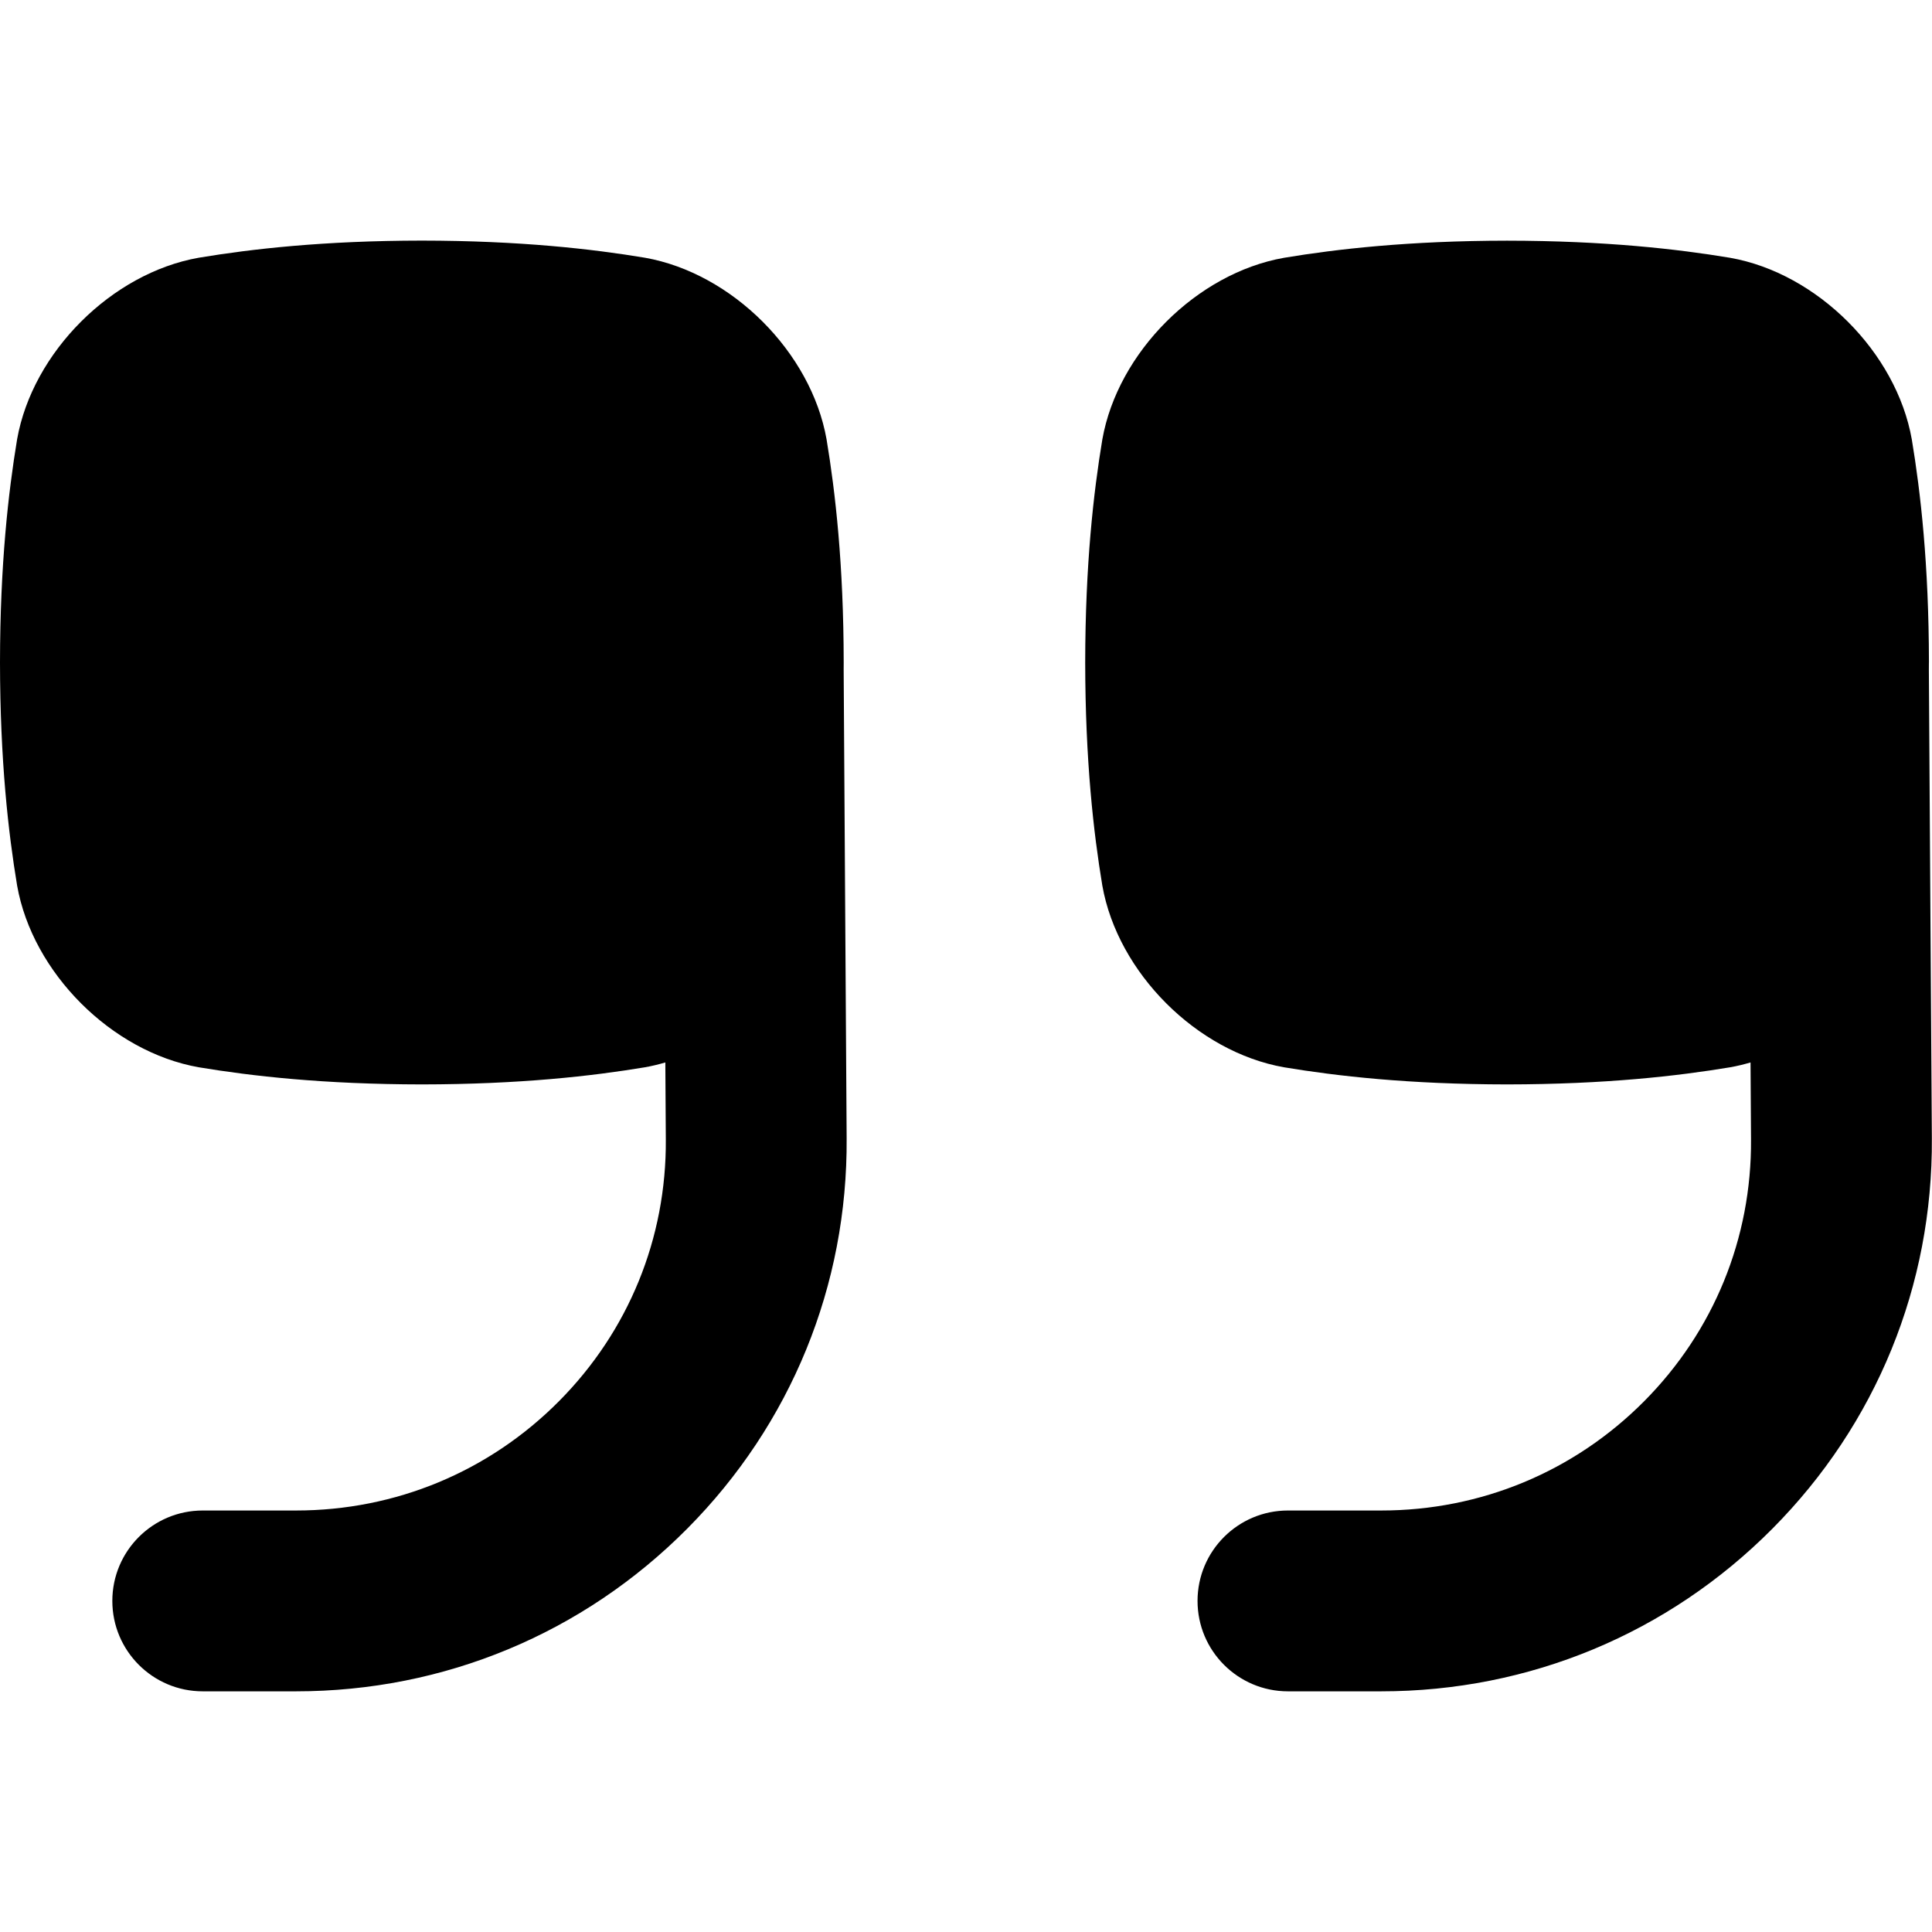
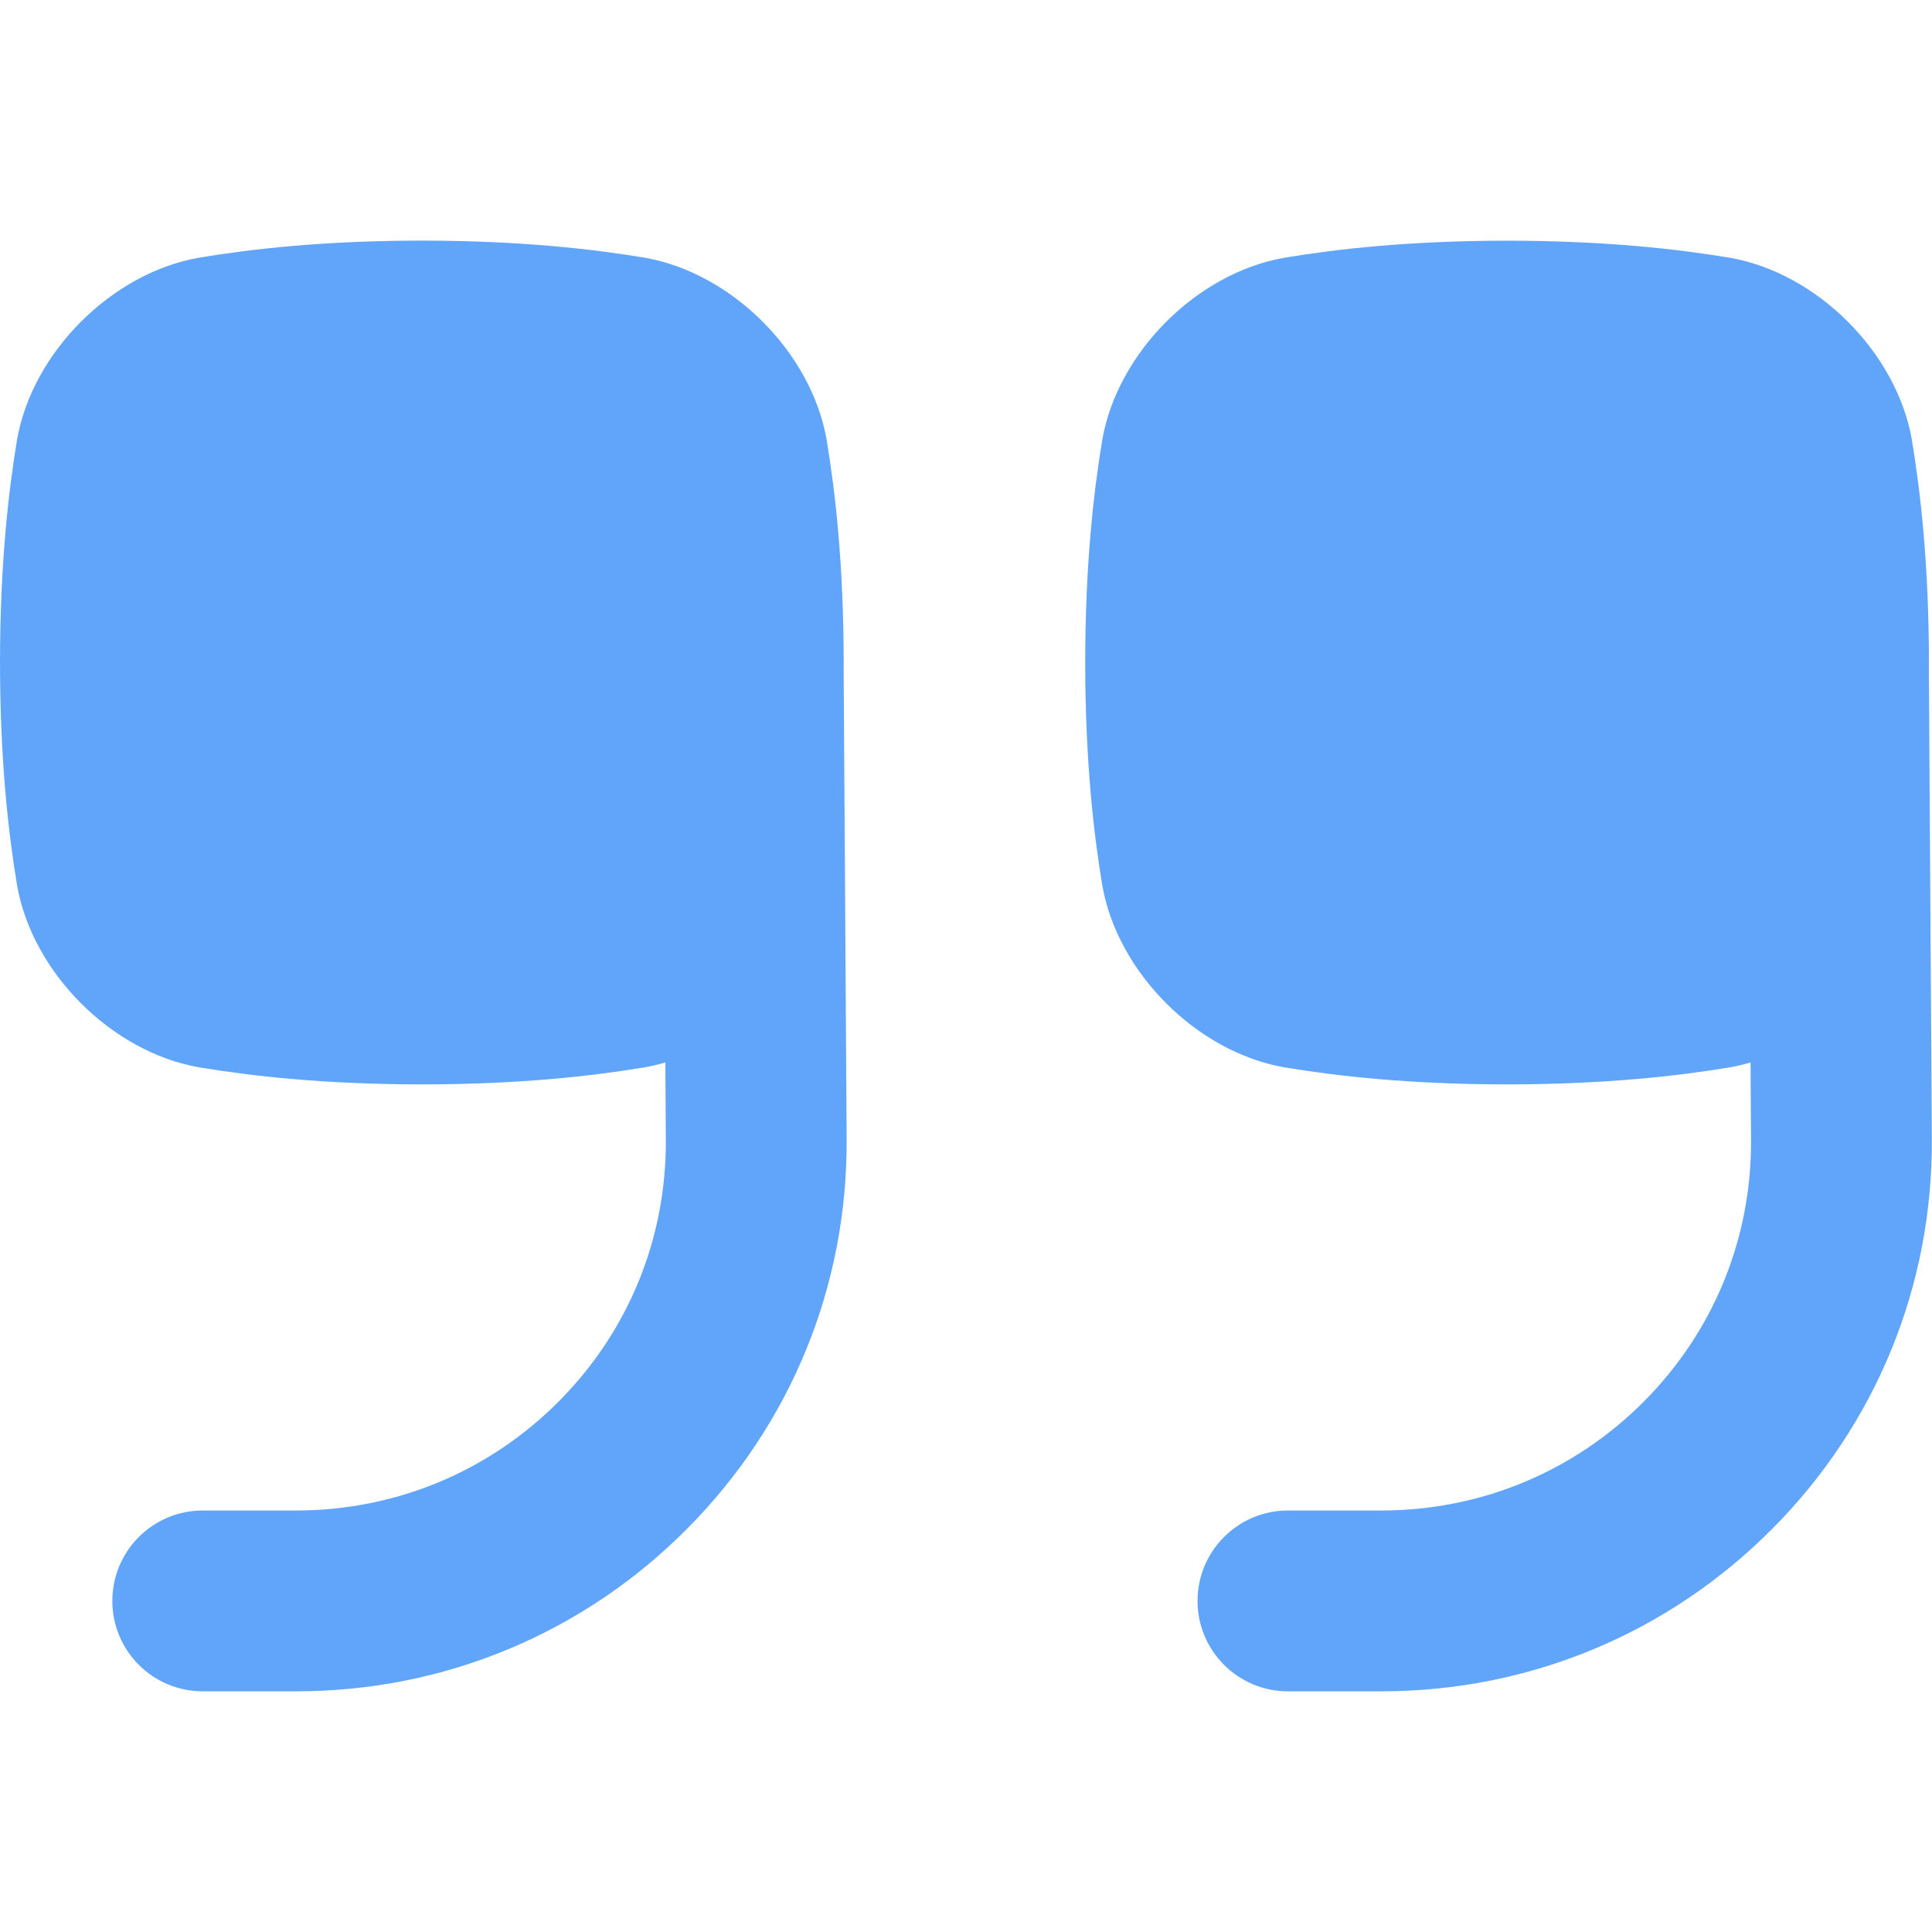
<svg xmlns="http://www.w3.org/2000/svg" id="EDIT_TOOLS" viewBox="0 0 512 512" data-name="EDIT TOOLS">
-   <path d="m52.68 282.84c14.01 2.33 33.08 4.51 59.12 4.54 26.04-.03 45.11-2.21 59.12-4.54 1.82-.32 3.62-.76 5.4-1.28l.13 20.42c.18 26.16-9.87 50.78-28.31 69.35-18.56 18.68-43.31 28.97-69.71 28.97h-24.7c-13.23 0-23.96 10.73-23.96 23.96s10.73 23.96 23.96 23.96h24.7c39.26 0 76.09-15.32 103.71-43.13 27.5-27.69 42.5-64.43 42.23-103.44l-.79-124.19c0-.63.01-1.25.01-1.9-.03-26.04-2.21-45.11-4.54-59.12-4.08-23.09-25.05-44.06-48.14-48.14-14.01-2.33-33.08-4.51-59.12-4.54-26.04.03-45.11 2.21-59.12 4.54-23.09 4.08-44.06 25.05-48.14 48.14-2.32 14.03-4.5 33.1-4.53 59.14.03 26.04 2.21 45.11 4.54 59.12 4.08 23.09 25.05 44.06 48.14 48.14z" />
-   <path d="m511.19 175.58c-.03-26.04-2.21-45.11-4.54-59.12-4.08-23.09-25.05-44.06-48.14-48.14-14.01-2.33-33.08-4.51-59.12-4.54-26.04.03-45.11 2.21-59.12 4.54-23.09 4.08-44.06 25.05-48.14 48.14-2.33 14.01-4.51 33.08-4.54 59.12.03 26.04 2.21 45.11 4.54 59.12 4.08 23.09 25.05 44.06 48.14 48.14 14.01 2.33 33.08 4.51 59.12 4.54 26.04-.03 45.11-2.21 59.12-4.54 1.82-.32 3.62-.76 5.4-1.28l.13 20.42c.18 26.16-9.87 50.78-28.31 69.35-18.56 18.68-43.31 28.97-69.71 28.97h-24.7c-13.23 0-23.96 10.73-23.96 23.96s10.73 23.96 23.96 23.96h24.7c39.26 0 76.09-15.32 103.71-43.13 27.5-27.69 42.5-64.43 42.23-103.44l-.79-124.17c0-.64.01-1.26.01-1.91z" />
+   <path d="m52.68 282.84c14.01 2.33 33.08 4.51 59.12 4.54 26.04-.03 45.11-2.21 59.12-4.54 1.82-.32 3.62-.76 5.4-1.28l.13 20.42c.18 26.16-9.87 50.78-28.31 69.35-18.56 18.68-43.31 28.97-69.71 28.97h-24.7c-13.23 0-23.96 10.73-23.96 23.96s10.73 23.96 23.96 23.96h24.7c39.26 0 76.09-15.32 103.71-43.13 27.5-27.69 42.5-64.43 42.23-103.44l-.79-124.19c0-.63.01-1.25.01-1.9-.03-26.04-2.21-45.11-4.54-59.12-4.08-23.09-25.05-44.06-48.14-48.14-14.01-2.33-33.08-4.51-59.12-4.54-26.04.03-45.11 2.21-59.12 4.54-23.09 4.08-44.06 25.05-48.14 48.14-2.32 14.03-4.5 33.1-4.53 59.14.03 26.04 2.21 45.11 4.54 59.12 4.08 23.09 25.05 44.06 48.14 48.14z" fill="#60A5FA" />
+   <path d="m511.19 175.58c-.03-26.04-2.21-45.11-4.54-59.12-4.08-23.09-25.05-44.06-48.14-48.14-14.01-2.33-33.08-4.51-59.12-4.54-26.04.03-45.11 2.21-59.12 4.54-23.09 4.08-44.06 25.05-48.14 48.14-2.33 14.01-4.51 33.08-4.54 59.12.03 26.04 2.21 45.11 4.54 59.12 4.08 23.09 25.05 44.06 48.14 48.14 14.01 2.33 33.08 4.51 59.12 4.54 26.04-.03 45.11-2.21 59.12-4.54 1.82-.32 3.62-.76 5.4-1.28l.13 20.42c.18 26.16-9.87 50.78-28.31 69.35-18.56 18.68-43.31 28.97-69.71 28.97h-24.7c-13.23 0-23.96 10.73-23.96 23.96s10.73 23.96 23.96 23.96h24.7c39.26 0 76.09-15.32 103.71-43.13 27.5-27.69 42.5-64.43 42.23-103.44l-.79-124.17c0-.64.01-1.26.01-1.91z" fill="#60A5FA" />
</svg>
